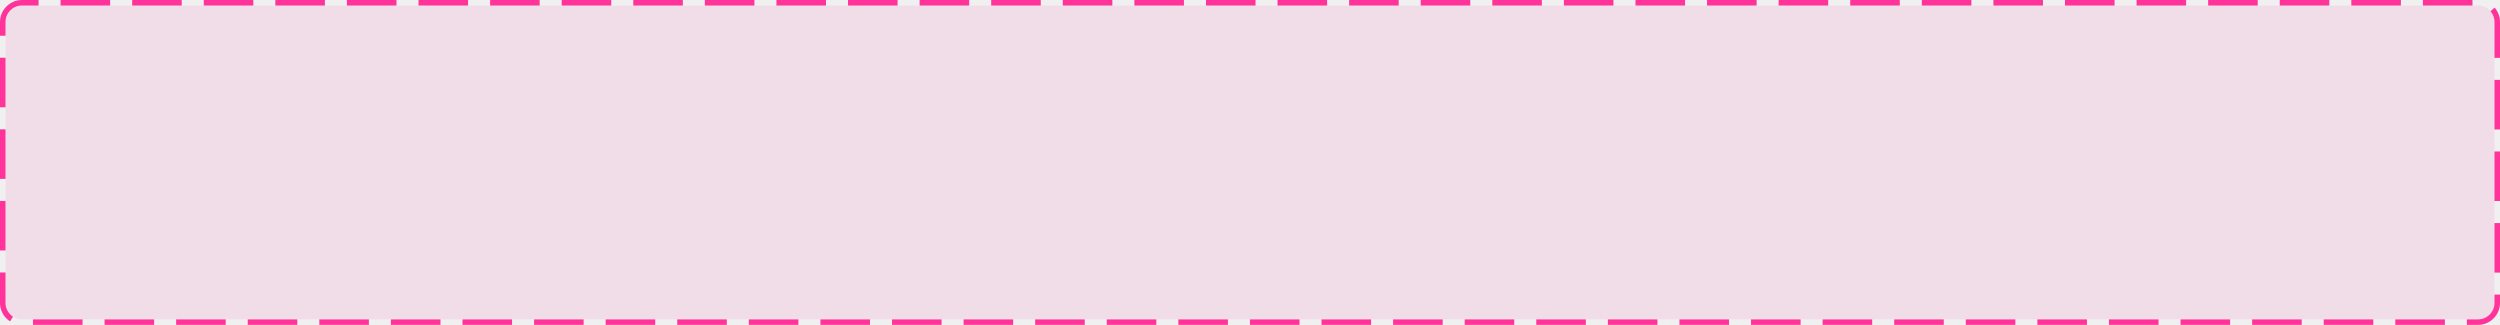
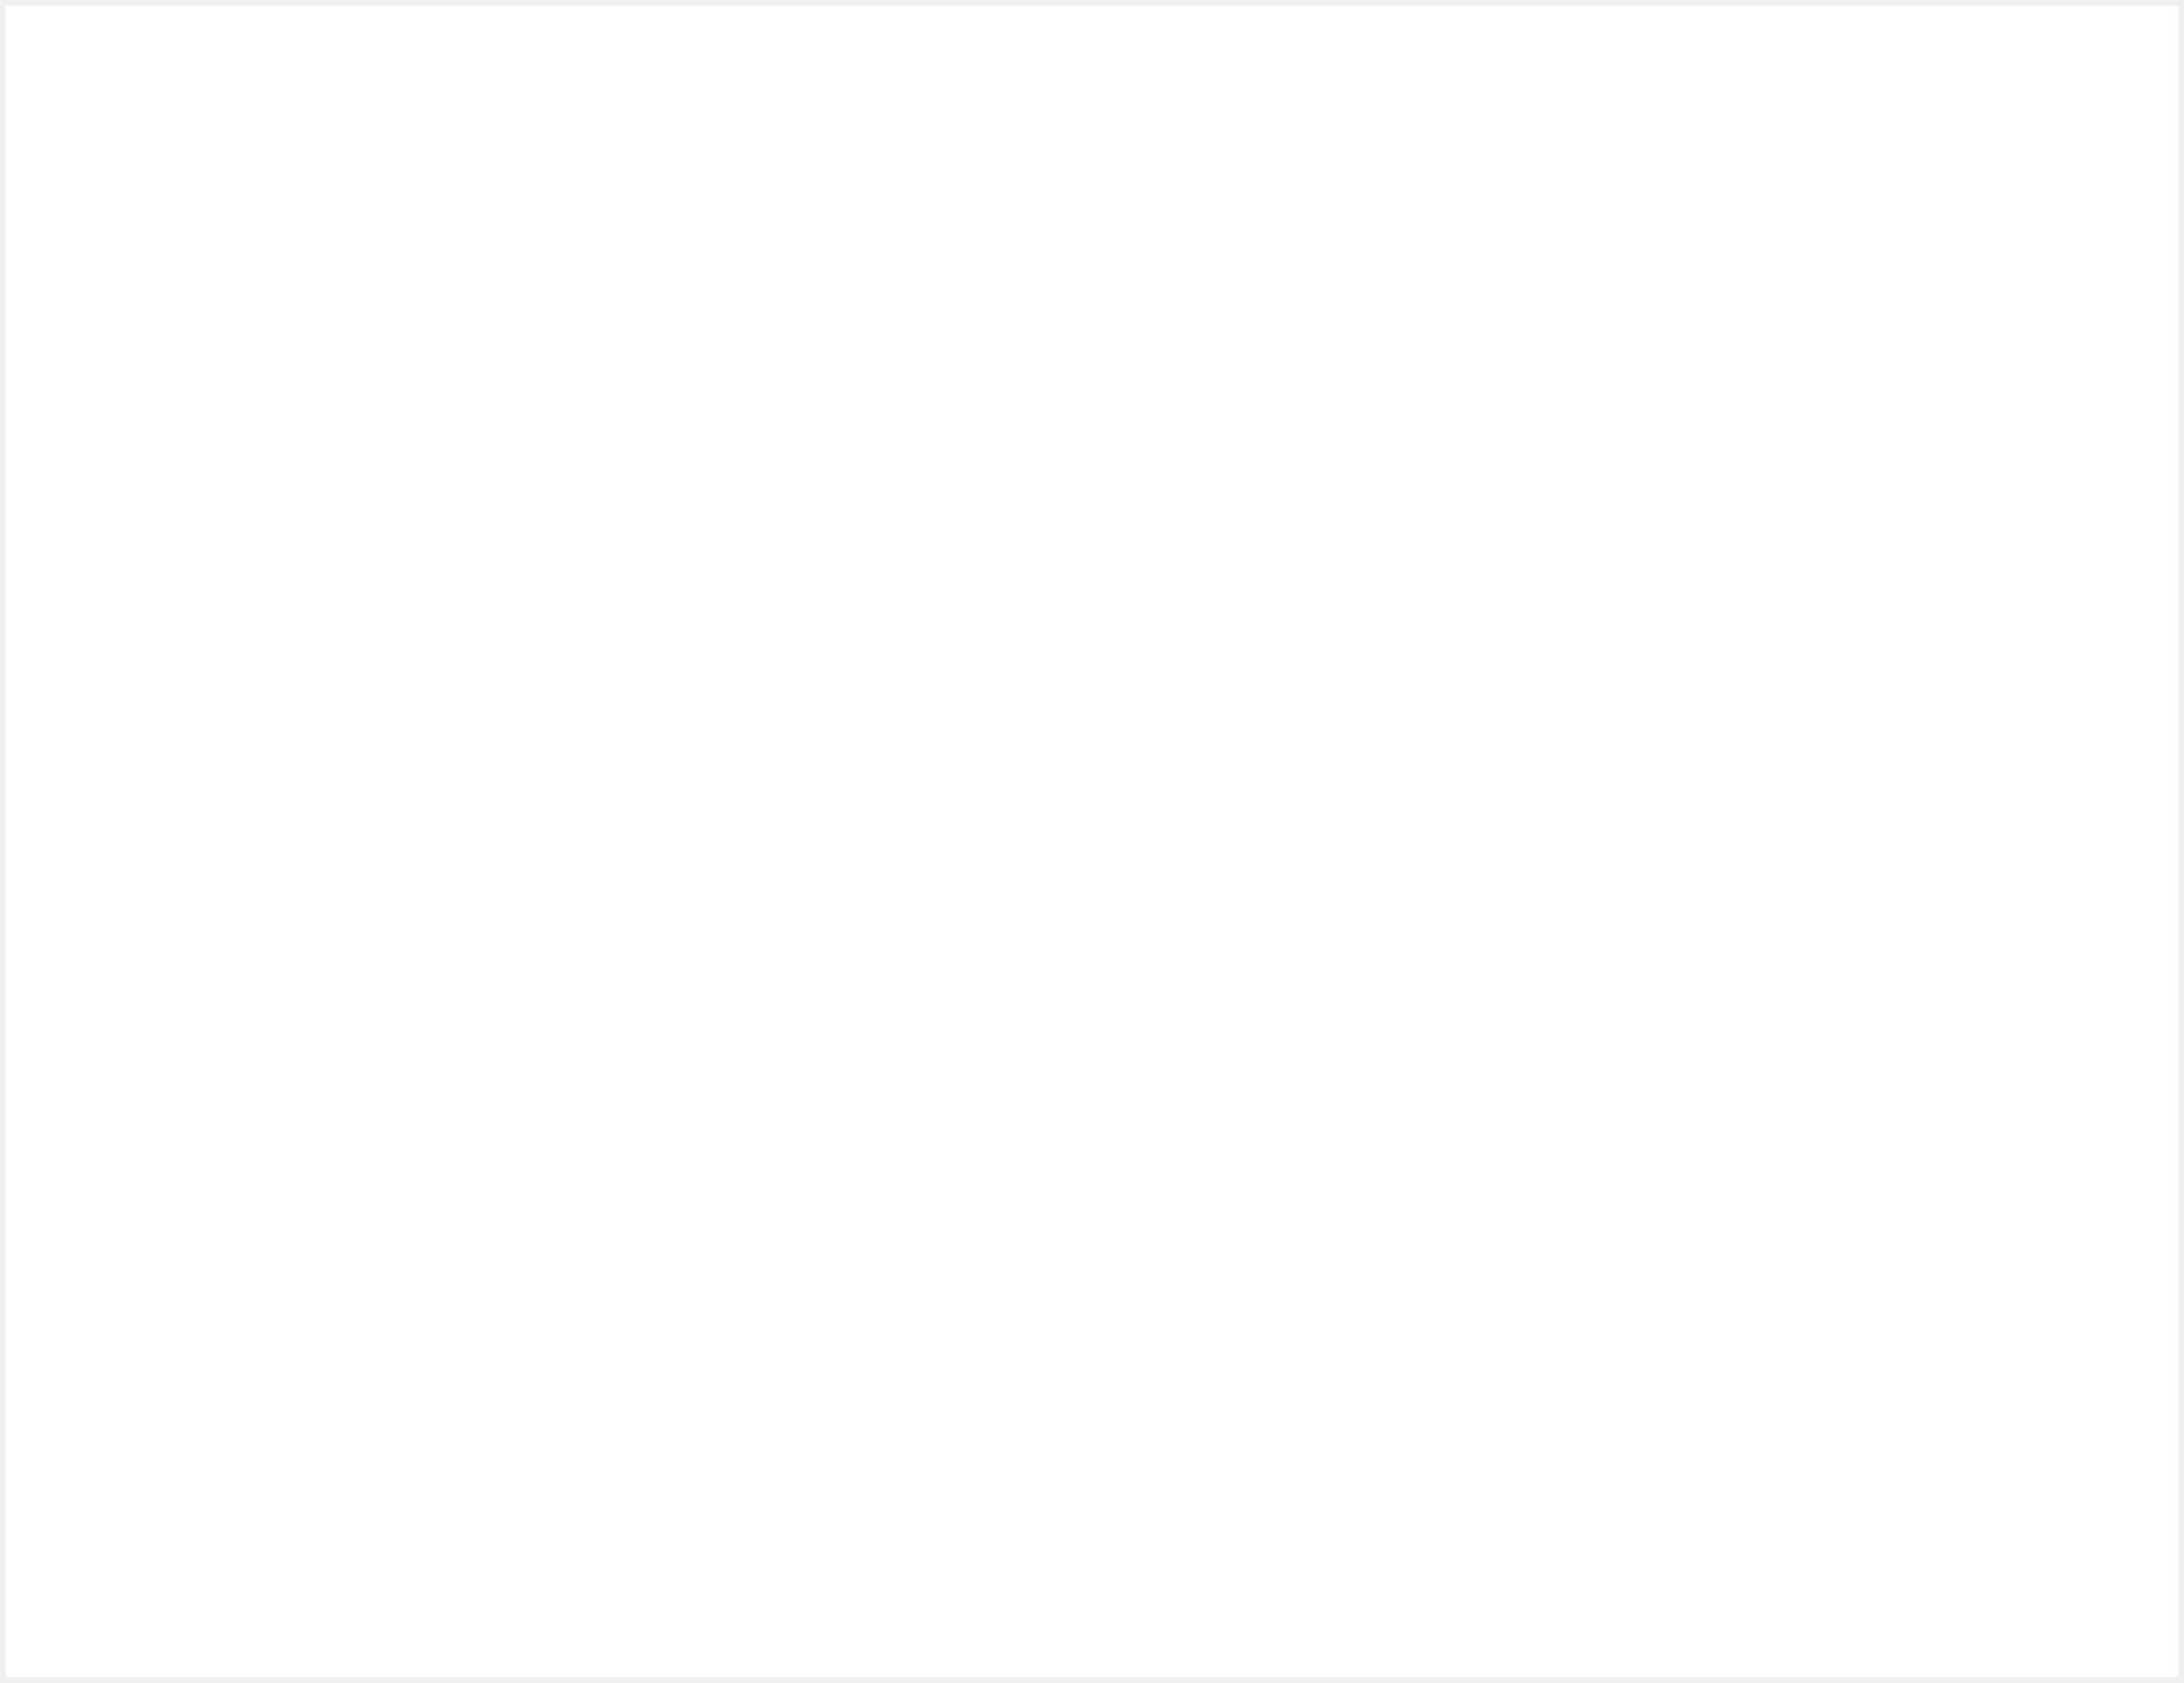
- <svg xmlns="http://www.w3.org/2000/svg" version="1.1" width="454px" height="59px">
-   <g transform="matrix(1 0 0 1 -475 -190 )">
-     <path d="M 476 194  A 3 3 0 0 1 479 191 L 925 191  A 3 3 0 0 1 928 194 L 928 245  A 3 3 0 0 1 925 248 L 479 248  A 3 3 0 0 1 476 245 L 476 194  Z " fill-rule="nonzero" fill="#ff3399" stroke="none" fill-opacity="0.098" />
-     <path d="M 475.5 194  A 3.5 3.5 0 0 1 479 190.5 L 925 190.5  A 3.5 3.5 0 0 1 928.5 194 L 928.5 245  A 3.5 3.5 0 0 1 925 248.5 L 479 248.5  A 3.5 3.5 0 0 1 475.5 245 L 475.5 194  Z " stroke-width="1" stroke-dasharray="9,4" stroke="#ff3399" fill="none" stroke-dashoffset="0.5" />
+ <svg xmlns="http://www.w3.org/2000/svg" version="1.1" width="388px" height="299px">
+   <g transform="matrix(1 0 0 1 -494 -2225 )">
+     <path d="M 495 2226  L 881 2226  L 881 2523  L 495 2523  L 495 2226  Z " fill-rule="nonzero" fill="#ffffff" stroke="none" />
  </g>
</svg>
